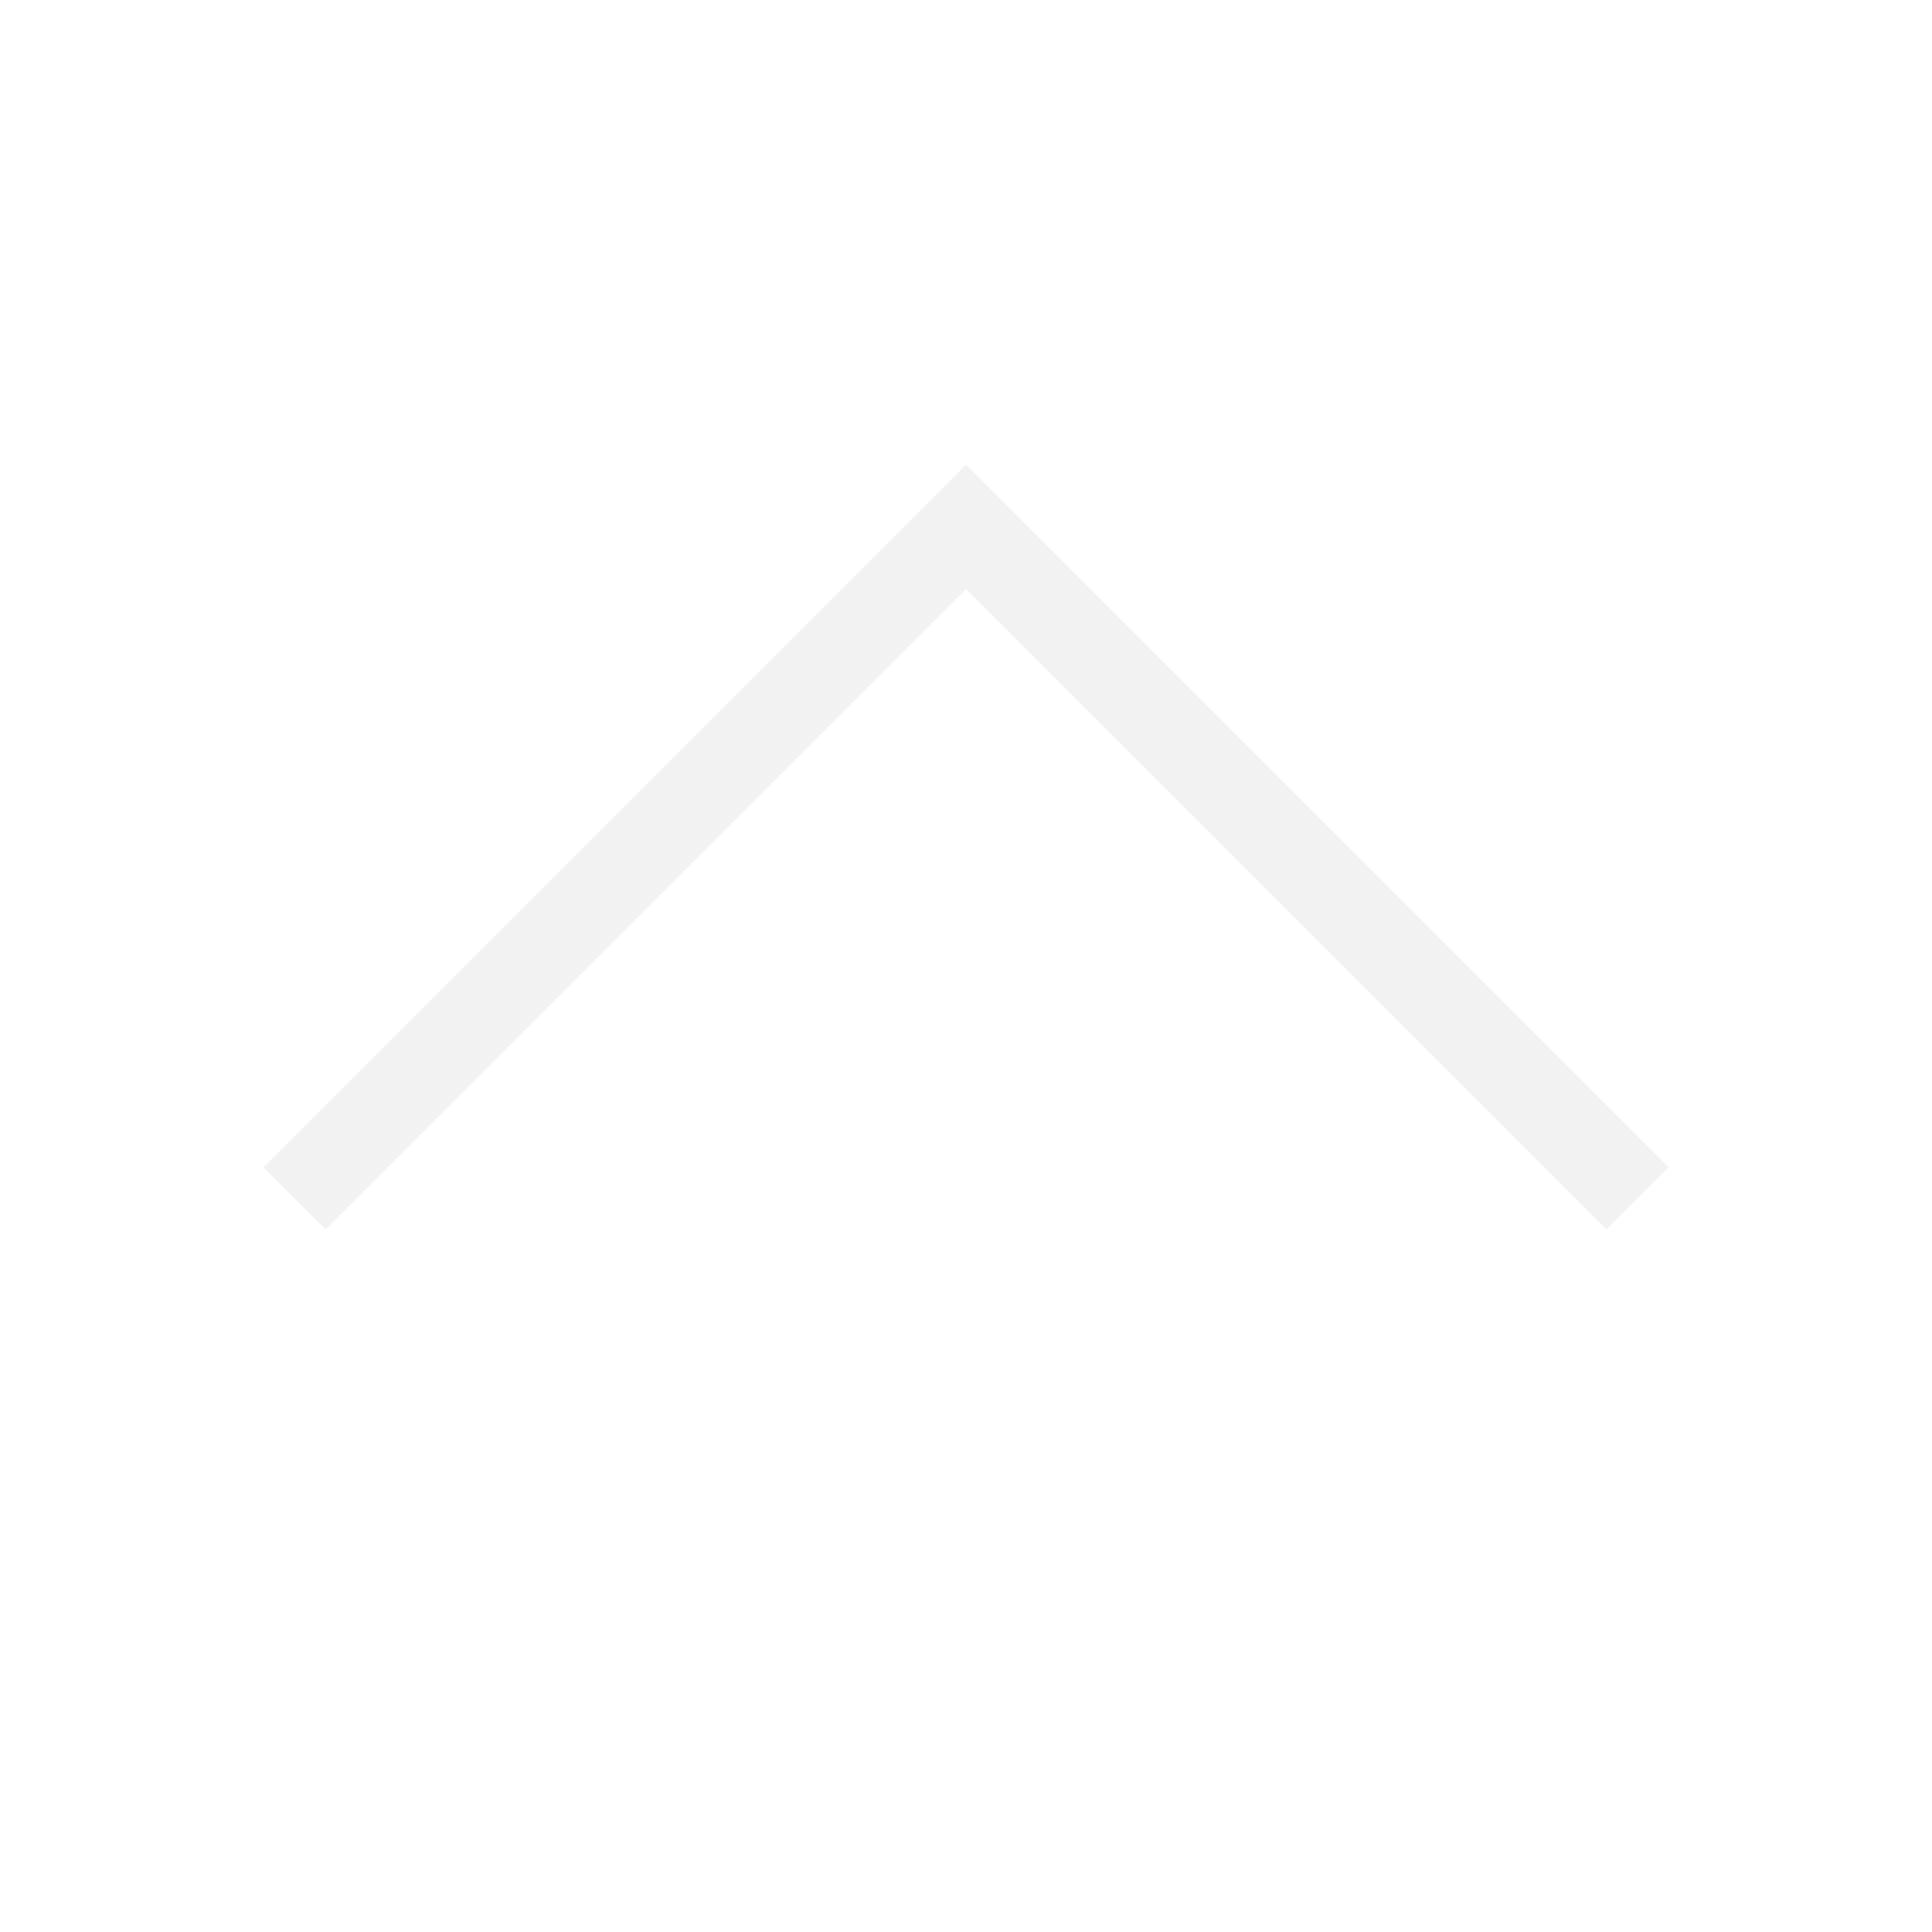
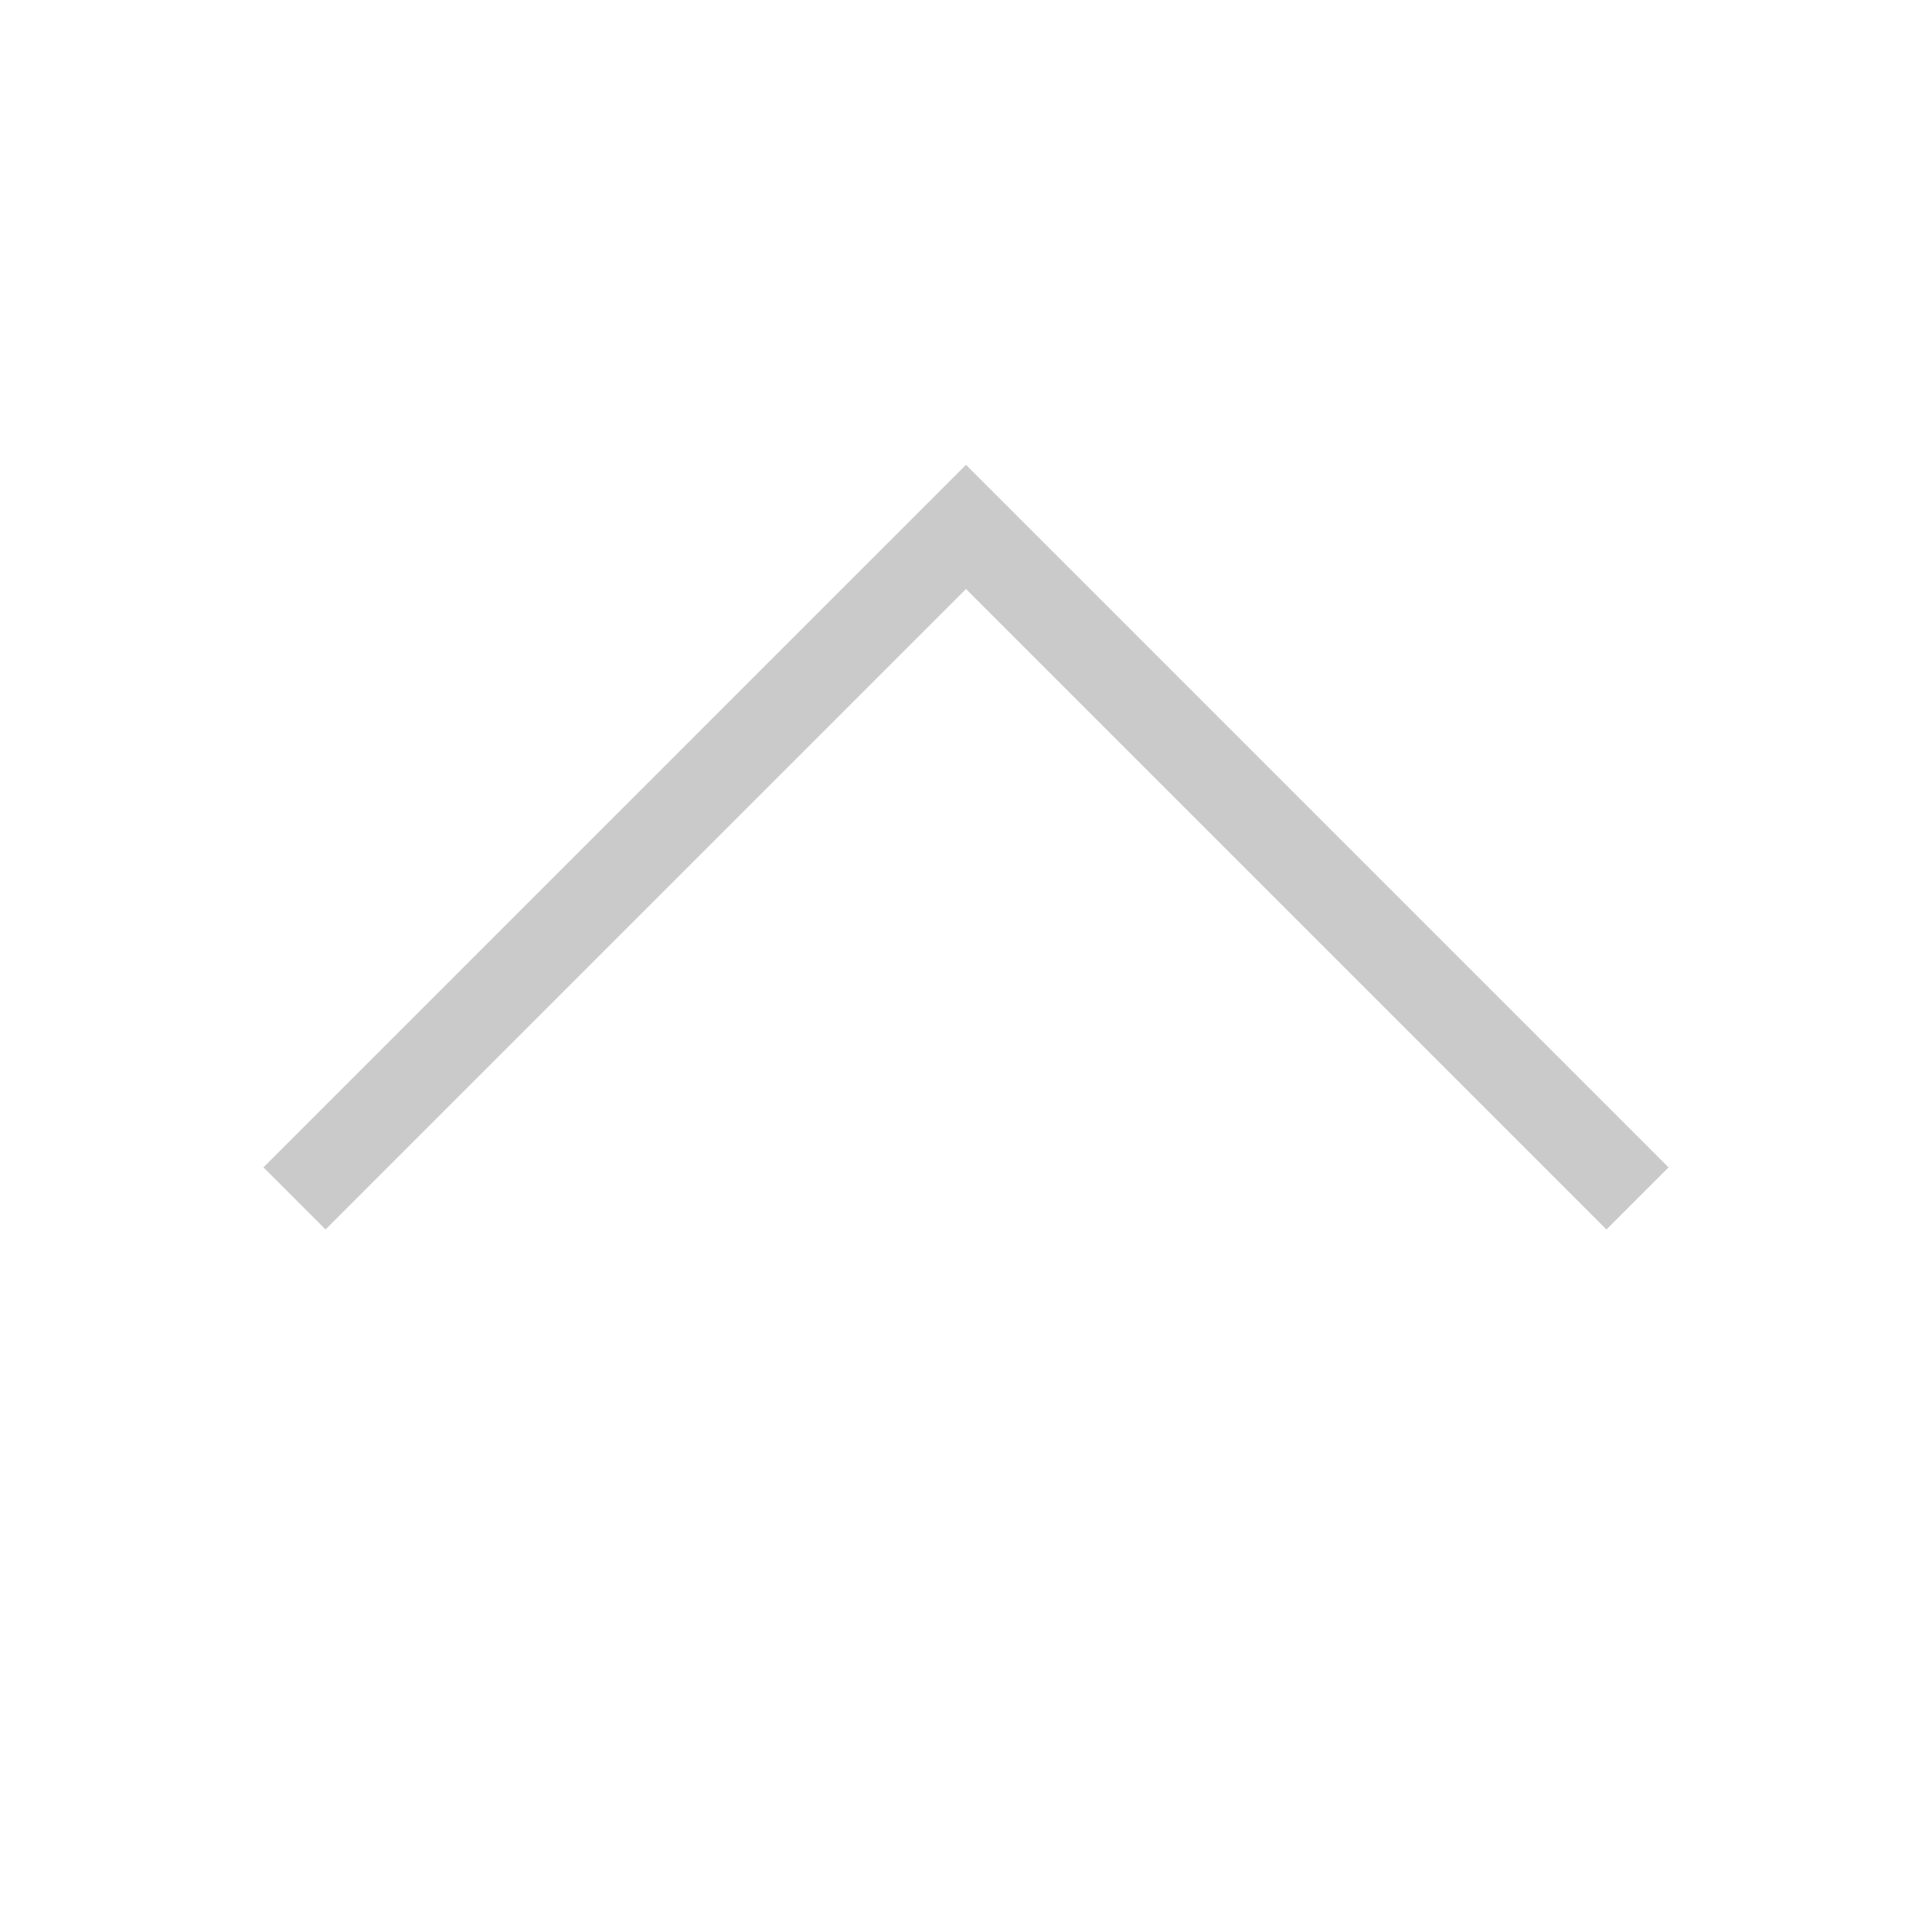
<svg xmlns="http://www.w3.org/2000/svg" width="22" height="22" id="svg2" version="1.1" viewBox="0 0 22 22">
  <defs id="defs4" />
  <g id="layer1" transform="translate(0,-1030.362)">
-     <path style="fill:#f2f2f2;fill-opacity:1;stroke:none" d="m 3.707,1044.362 -0.707,-0.707 6.125,-6.125 1.875,-1.875 1.875,1.875 6.125,6.125 -0.707,0.707 -6.125,-6.125 -1.168,-1.168 -1.168,1.168 -6.125,6.125 z" id="rect4176" />
+     <path style="fill:#cacaca;fill-opacity:1;stroke:none" d="m 3.707,1044.362 -0.707,-0.707 6.125,-6.125 1.875,-1.875 1.875,1.875 6.125,6.125 -0.707,0.707 -6.125,-6.125 -1.168,-1.168 -1.168,1.168 -6.125,6.125 z" id="rect4176" />
  </g>
</svg>
